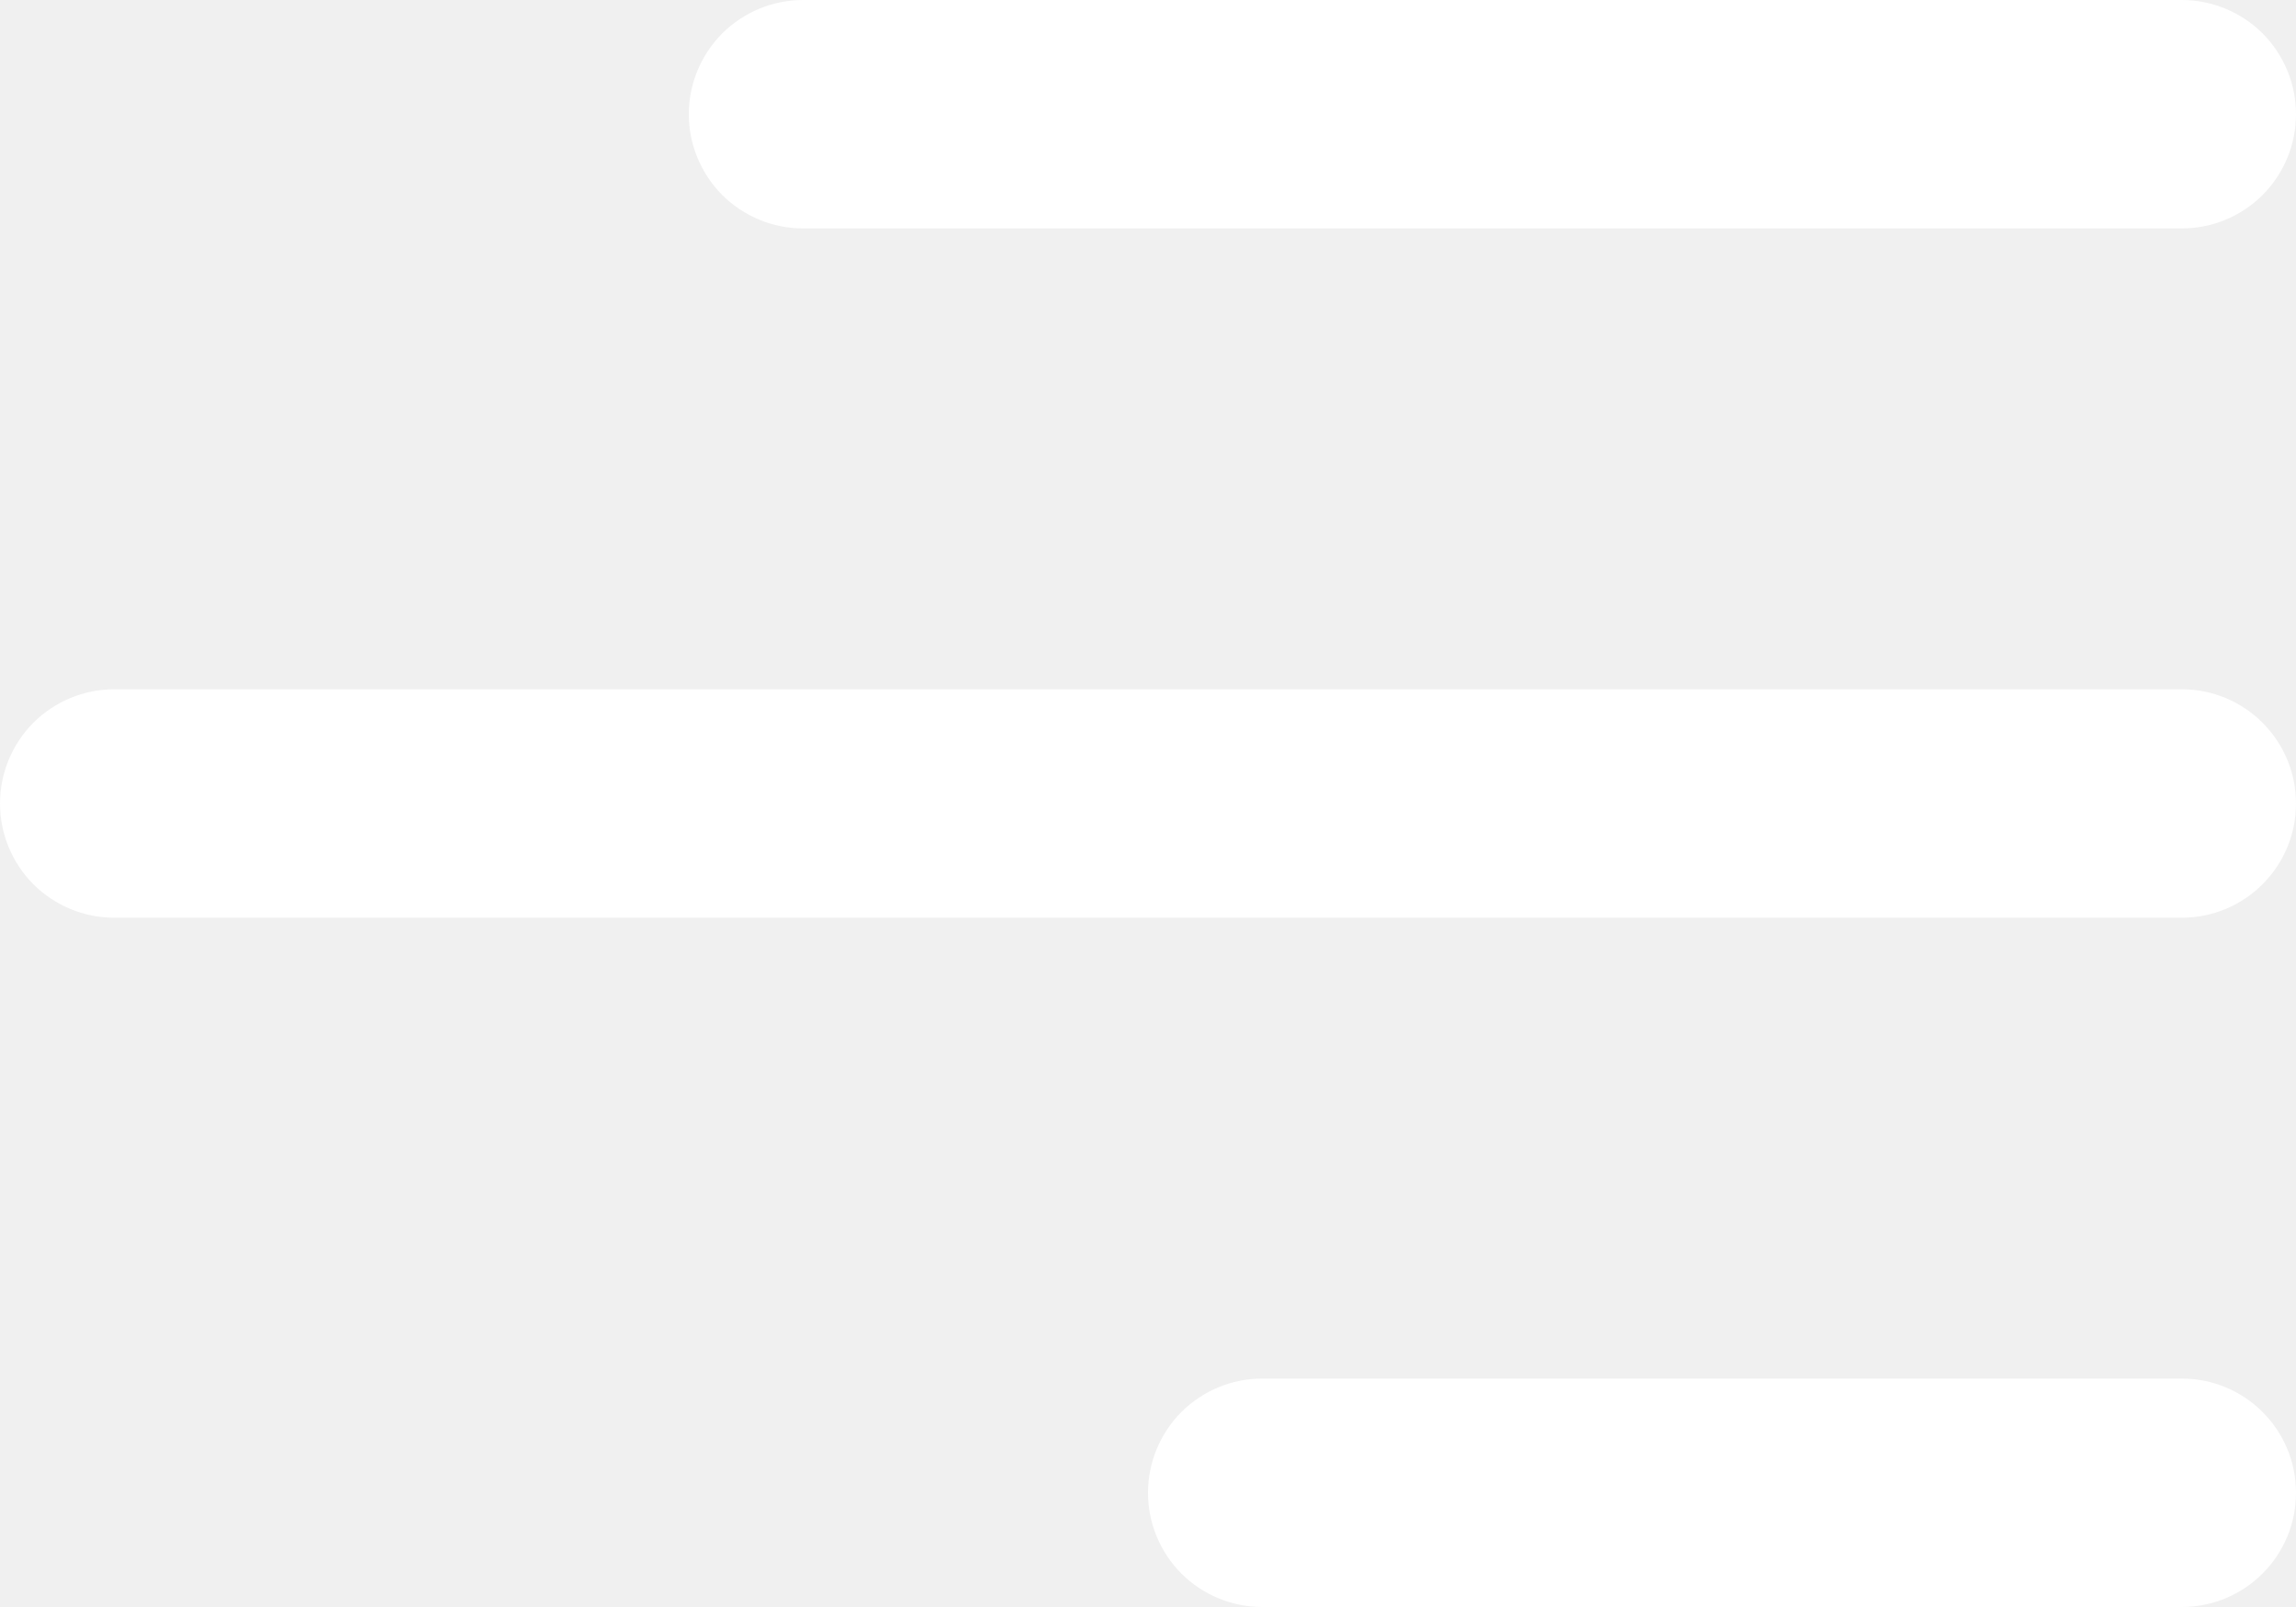
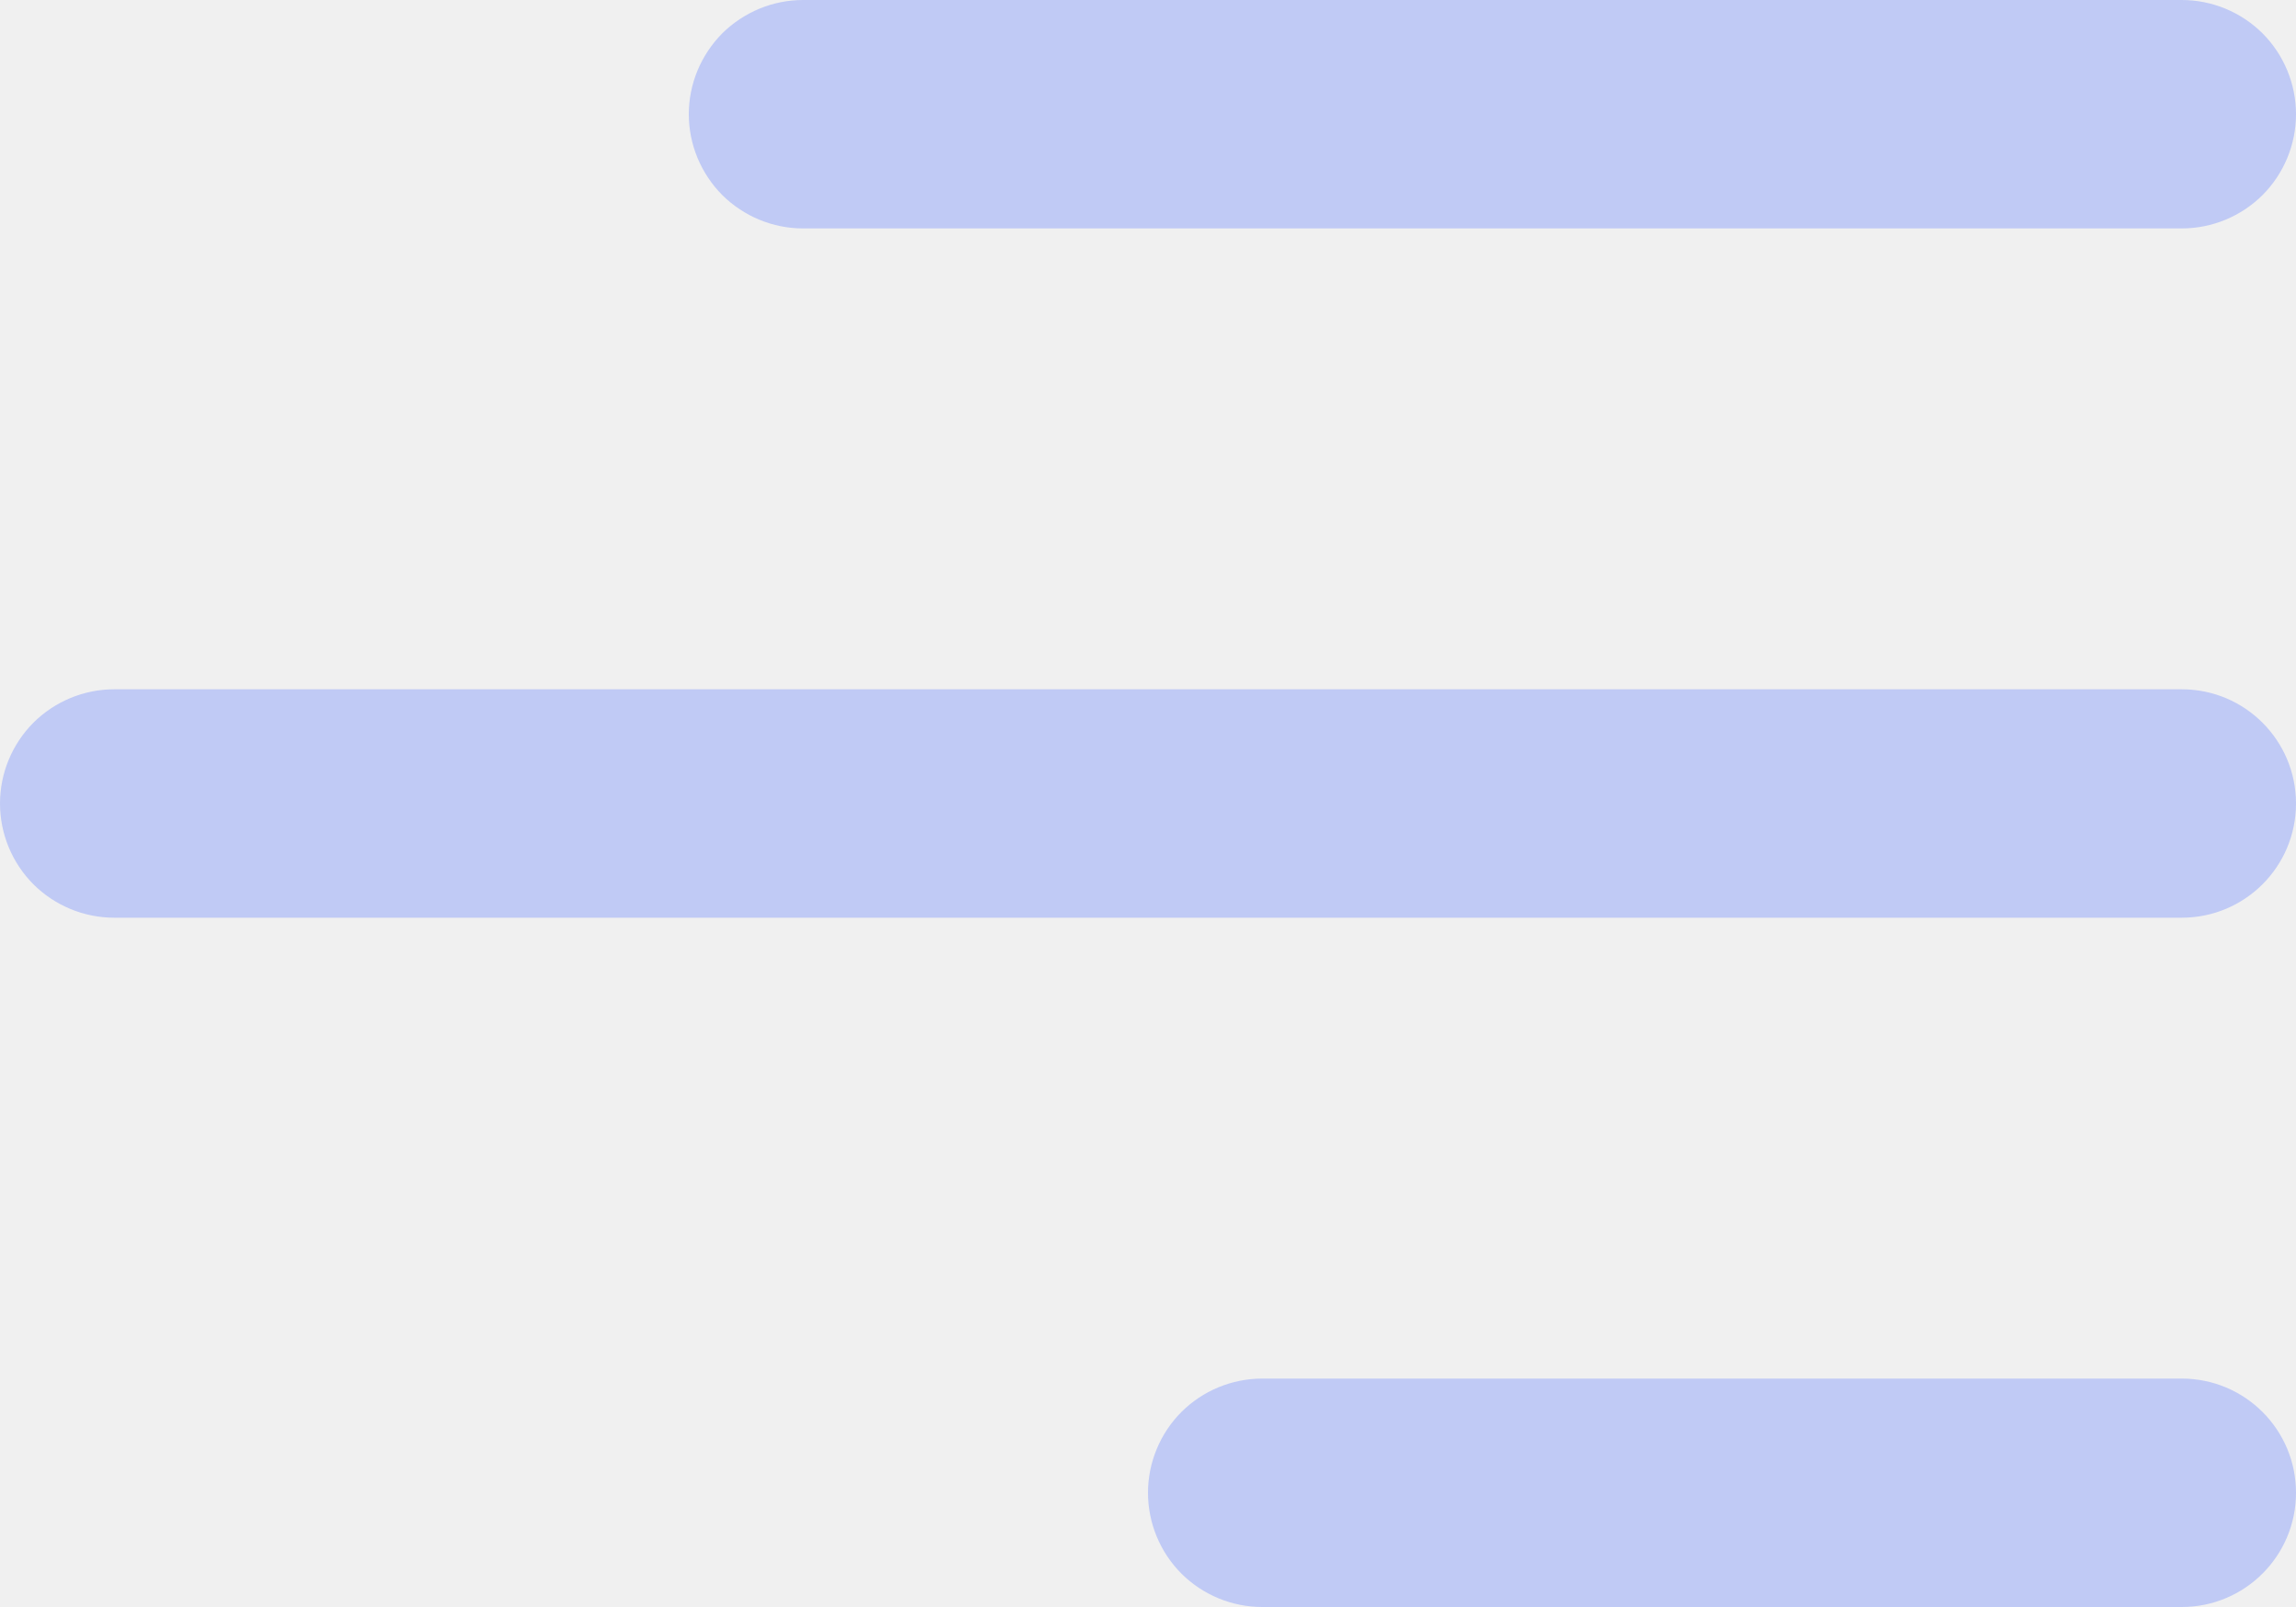
<svg xmlns="http://www.w3.org/2000/svg" width="20" height="14" viewBox="0 0 20 14" fill="none">
-   <path d="M20 13.005C20 13.555 19.554 14 19.005 14H10.995C10.731 14 10.478 13.895 10.291 13.709C10.105 13.522 10 13.269 10 13.005C10 12.741 10.105 12.488 10.291 12.301C10.478 12.115 10.731 12.01 10.995 12.01H19.005C19.555 12.01 20 12.455 20 13.005ZM20 7C20 7.55 19.554 7.995 19.005 7.995H0.995C0.731 7.995 0.478 7.89 0.291 7.704C0.105 7.517 0 7.264 0 7C0 6.736 0.105 6.483 0.291 6.296C0.478 6.11 0.731 6.005 0.995 6.005H19.005C19.555 6.005 20 6.451 20 7ZM19.005 1.99C19.269 1.99 19.522 1.885 19.709 1.699C19.895 1.512 20 1.259 20 0.995C20 0.731 19.895 0.478 19.709 0.291C19.522 0.105 19.269 7.86455e-09 19.005 0H6.995C6.864 -3.89413e-09 6.735 0.026 6.614 0.076C6.494 0.126 6.384 0.199 6.291 0.291C6.199 0.384 6.126 0.494 6.076 0.614C6.026 0.735 6 0.864 6 0.995C6 1.126 6.026 1.255 6.076 1.376C6.126 1.496 6.199 1.606 6.291 1.699C6.384 1.791 6.494 1.864 6.614 1.914C6.735 1.964 6.864 1.99 6.995 1.99H19.005Z" fill="white" />
+   <path d="M20 13.005C20 13.555 19.554 14 19.005 14H10.995C10.731 14 10.478 13.895 10.291 13.709C10.105 13.522 10 13.269 10 13.005C10 12.741 10.105 12.488 10.291 12.301C10.478 12.115 10.731 12.01 10.995 12.01H19.005C19.555 12.01 20 12.455 20 13.005ZM20 7C20 7.55 19.554 7.995 19.005 7.995H0.995C0.731 7.995 0.478 7.89 0.291 7.704C0.105 7.517 0 7.264 0 7C0 6.736 0.105 6.483 0.291 6.296C0.478 6.11 0.731 6.005 0.995 6.005H19.005C19.555 6.005 20 6.451 20 7ZM19.005 1.99C19.269 1.99 19.522 1.885 19.709 1.699C19.895 1.512 20 1.259 20 0.995C20 0.731 19.895 0.478 19.709 0.291C19.522 0.105 19.269 7.86455e-09 19.005 0H6.995C6.864 -3.89413e-09 6.735 0.026 6.614 0.076C6.494 0.126 6.384 0.199 6.291 0.291C6.199 0.384 6.126 0.494 6.076 0.614C6.026 0.735 6 0.864 6 0.995C6 1.126 6.026 1.255 6.076 1.376C6.126 1.496 6.199 1.606 6.291 1.699C6.384 1.791 6.494 1.864 6.614 1.914C6.735 1.964 6.864 1.99 6.995 1.99H19.005Z" fill="#c0caf5" />
</svg>
